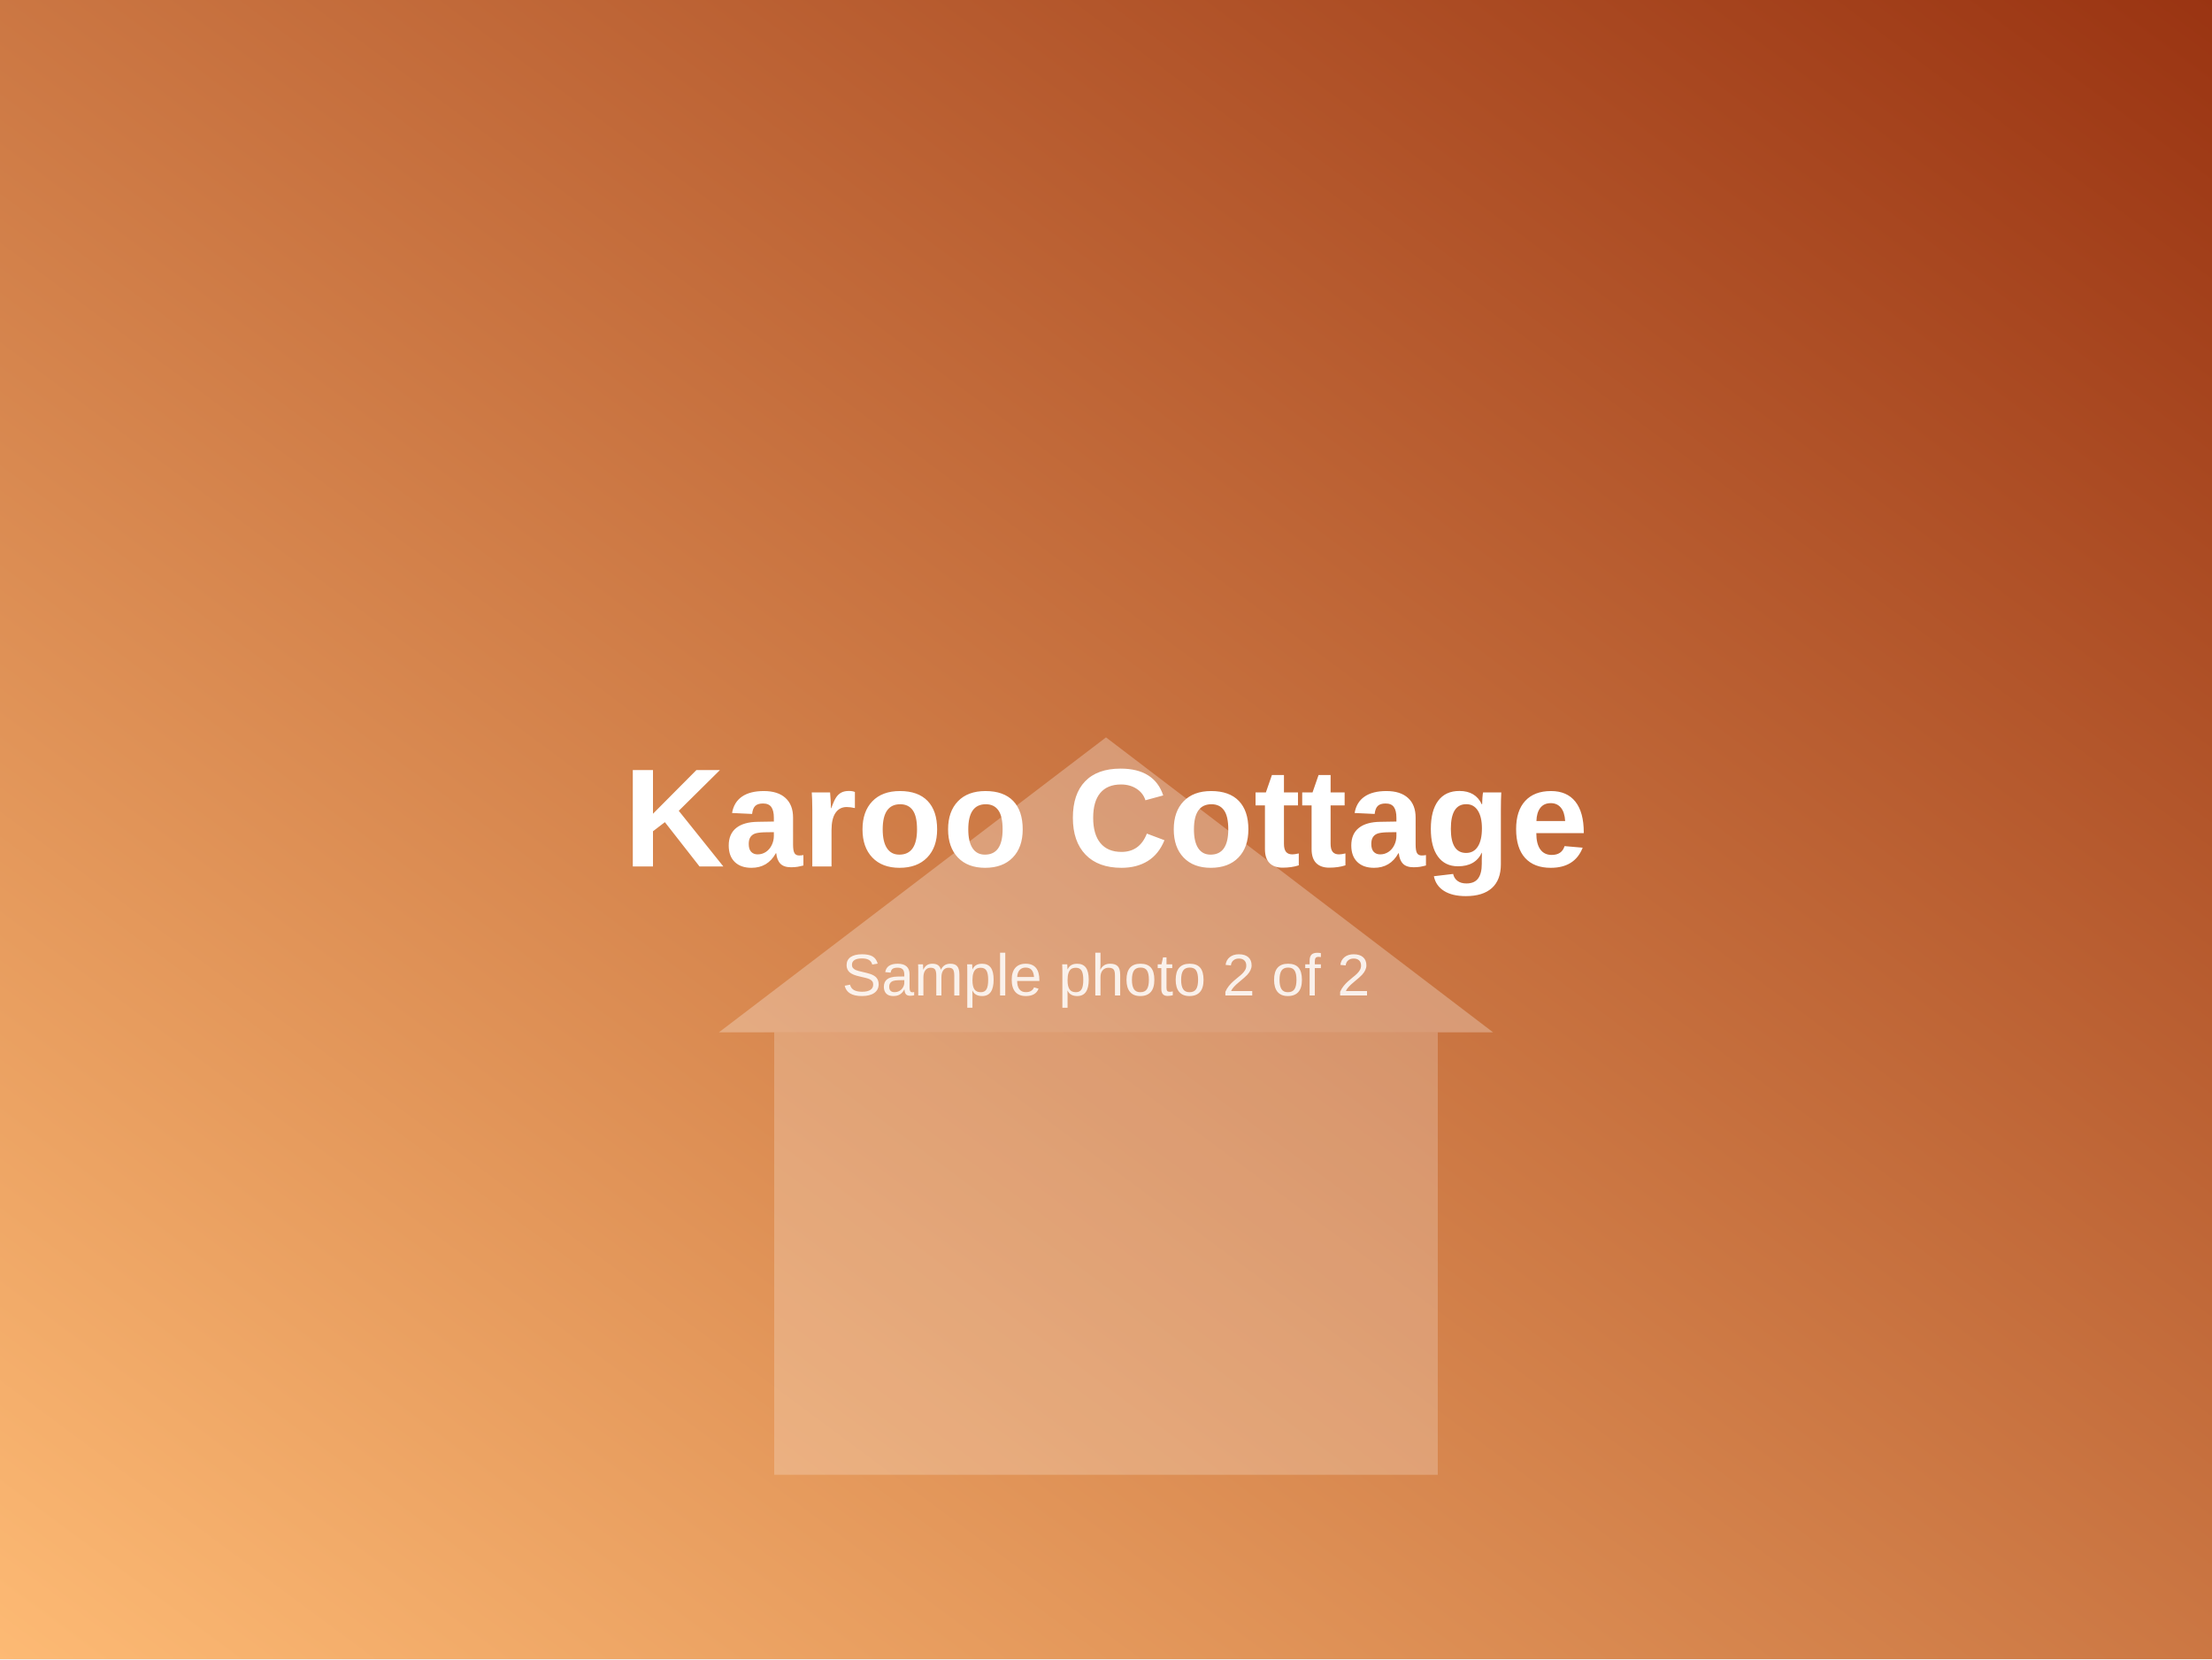
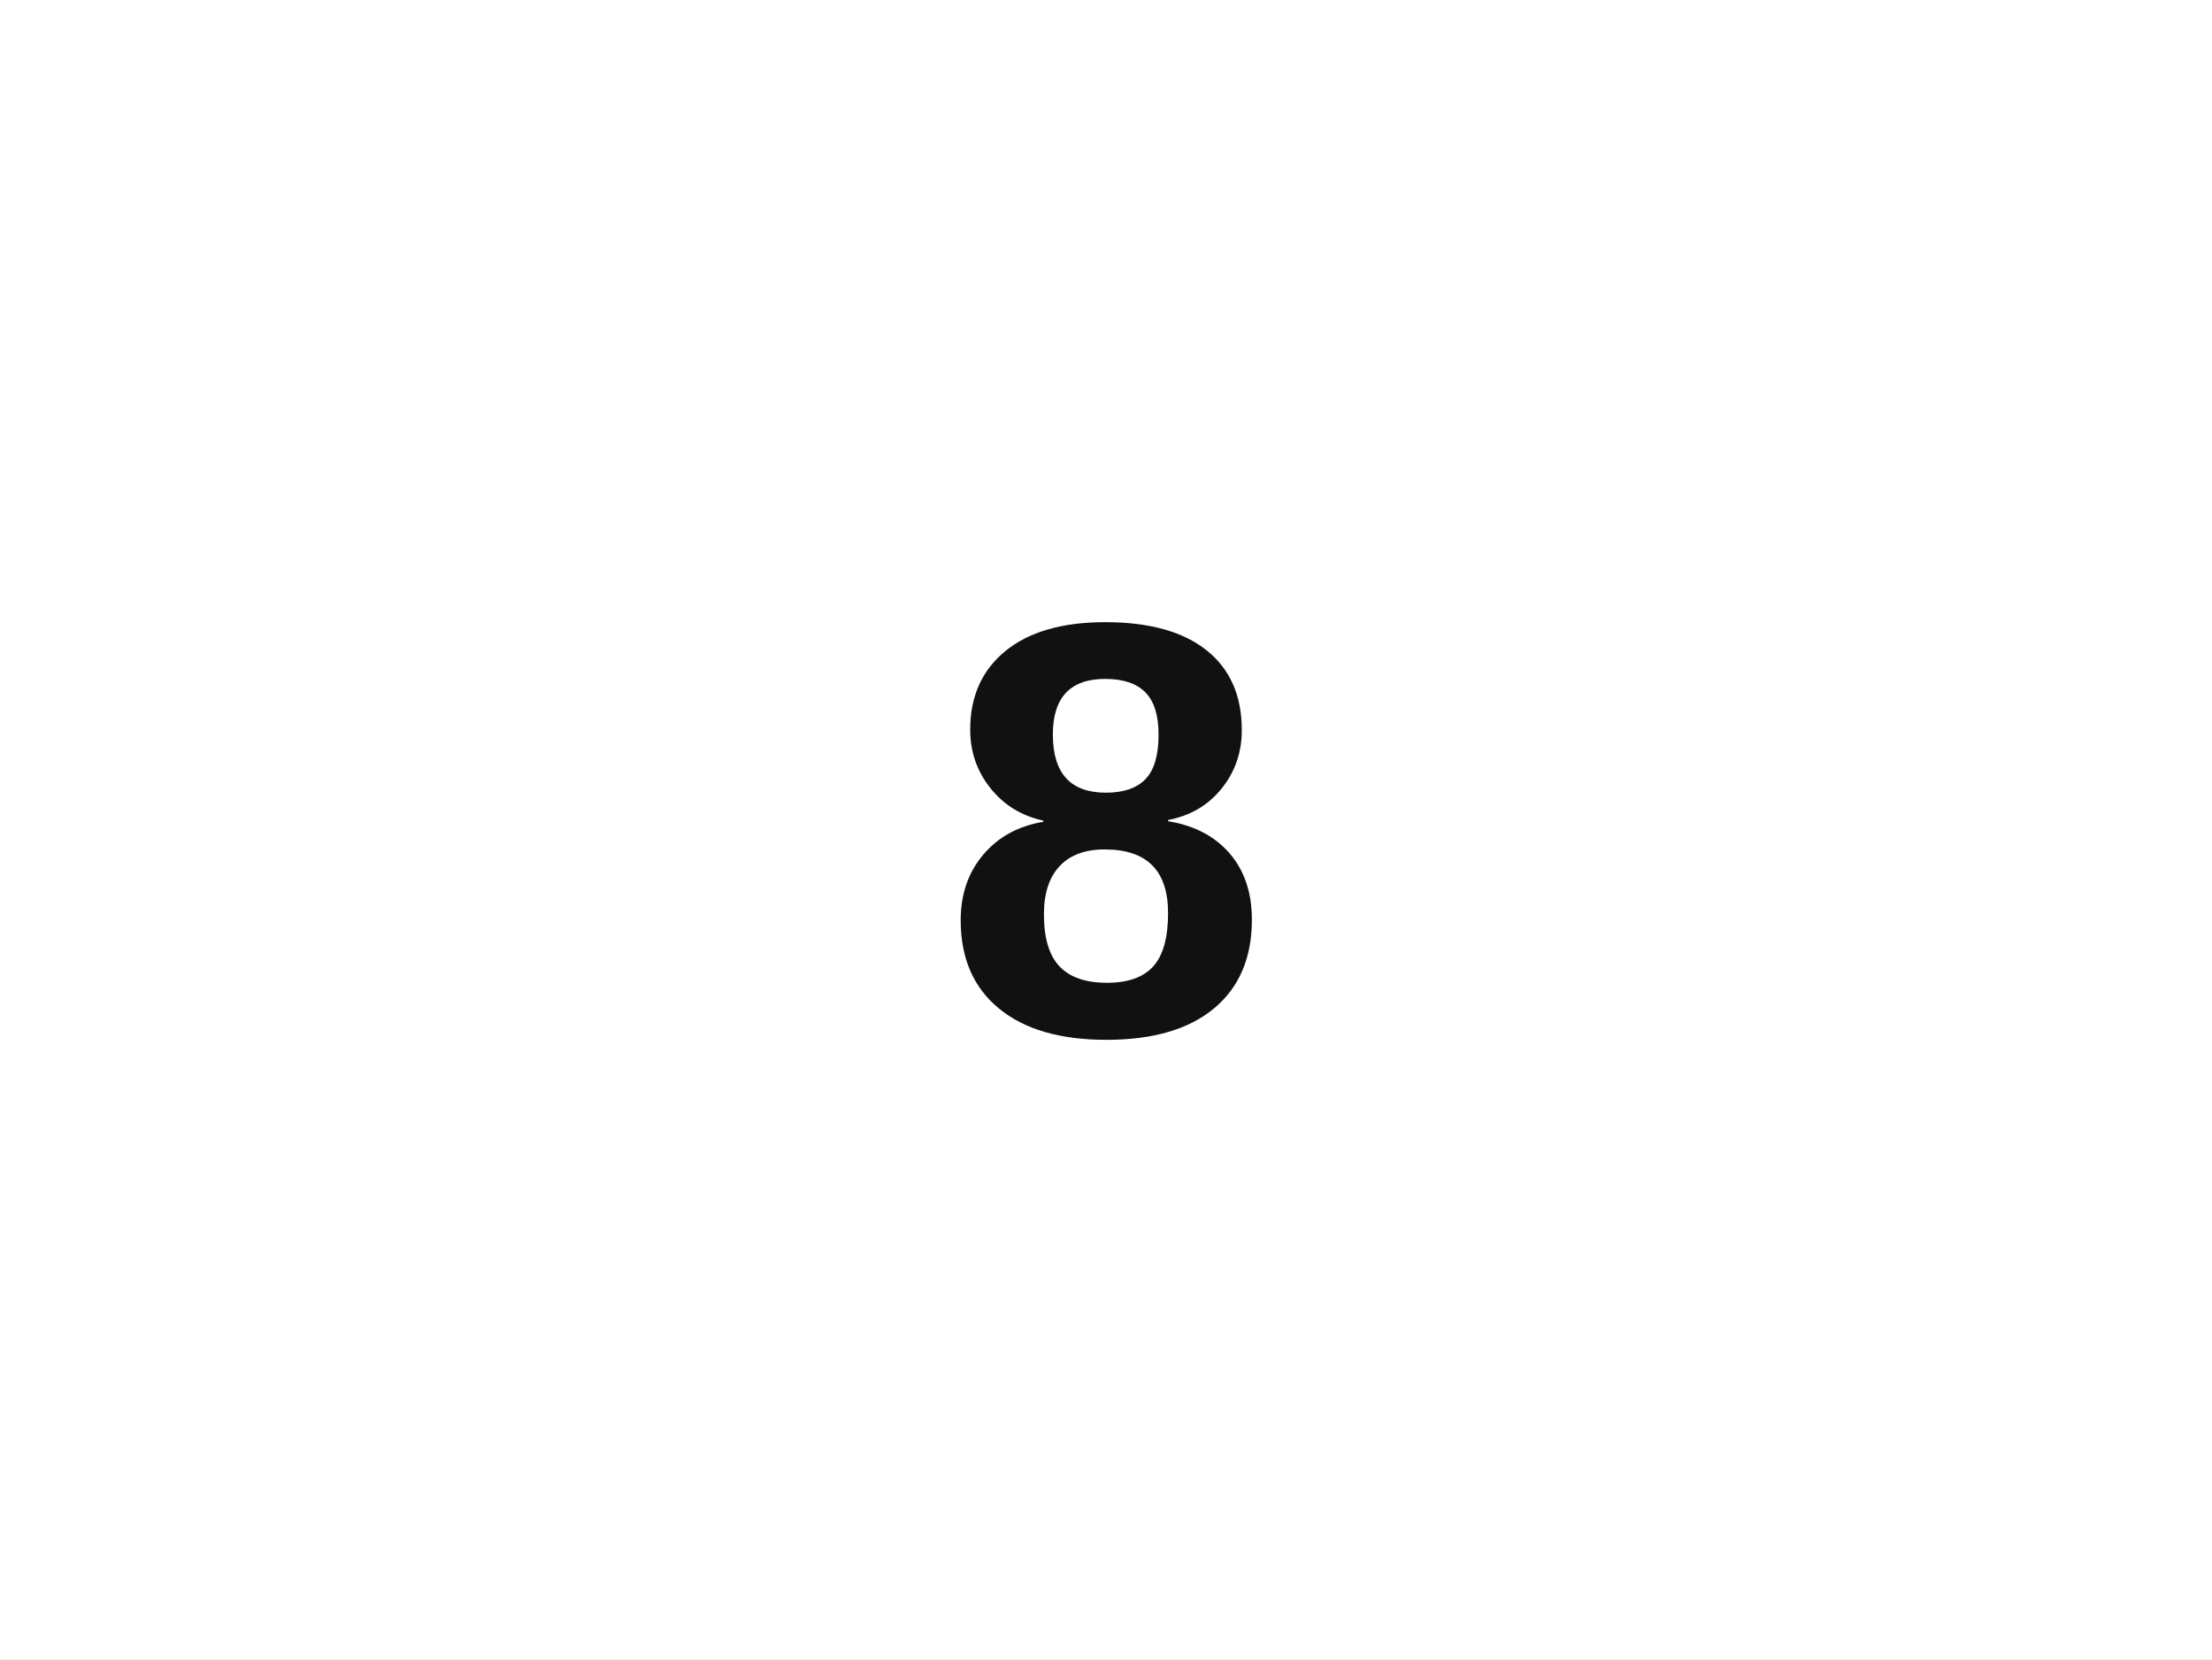
<svg xmlns="http://www.w3.org/2000/svg" width="1200" height="900" viewBox="0 0 1200 900">
-   <defs>
-     <linearGradient id="g" x1="1" y1="0" x2="0" y2="1">
-       <stop offset="0" stop-color="#9a3412" />
-       <stop offset="1" stop-color="#fdba74" />
-     </linearGradient>
-   </defs>
-   <rect width="1200" height="900" fill="url(#g)" />
-   <rect x="420" y="560" width="360" height="240" fill="#ffffff" opacity="0.22" />
-   <path d="M390 560 L600 400 L810 560Z" fill="#ffffff" opacity="0.28" />
-   <text x="600" y="470" font-family="Segoe UI, Arial, sans-serif" font-size="76" font-weight="700" fill="#ffffff" text-anchor="middle">Karoo Cottage</text>
-   <text x="600" y="540" font-family="Segoe UI, Arial, sans-serif" font-size="32" fill="#ffffff" opacity="0.85" text-anchor="middle">Sample photo 2 of 2</text>
+   <rect width="1200" height="900" fill="#ffffff" />
+   <text x="600" y="450" font-family="Arial, Helvetica, sans-serif" font-size="320" font-weight="bold" fill="#111111" text-anchor="middle" dominant-baseline="central">8</text>
</svg>
